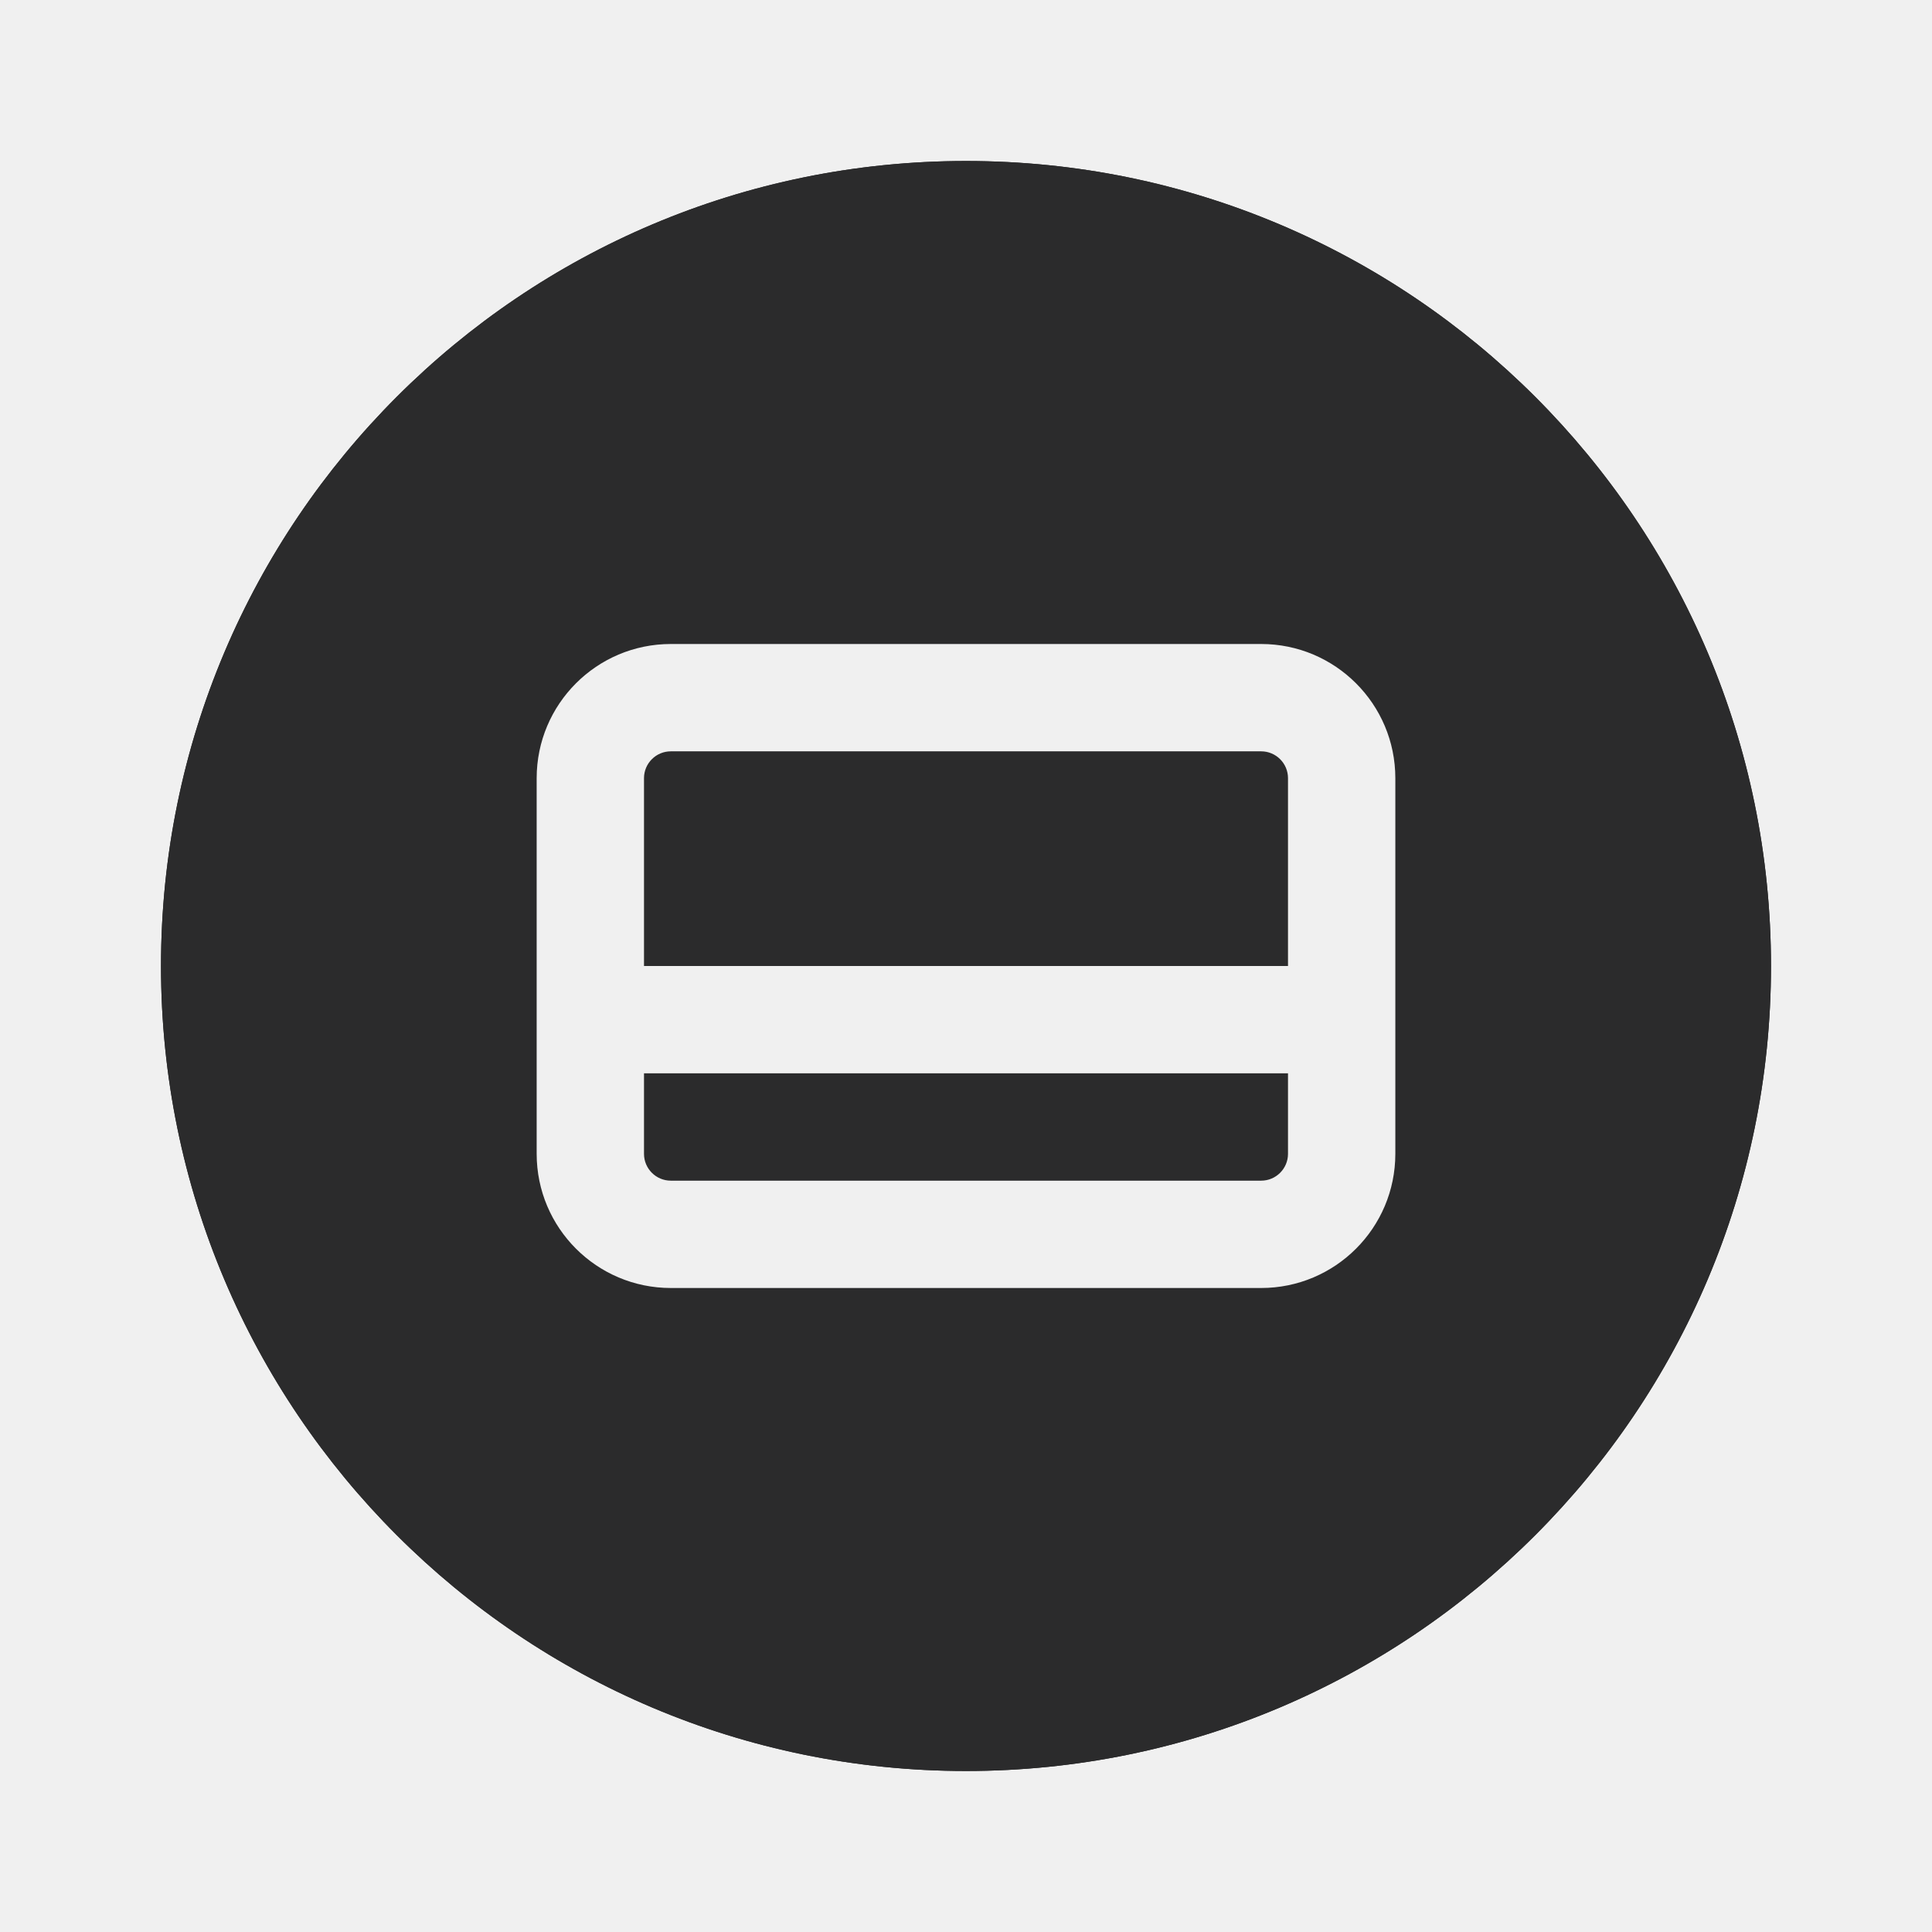
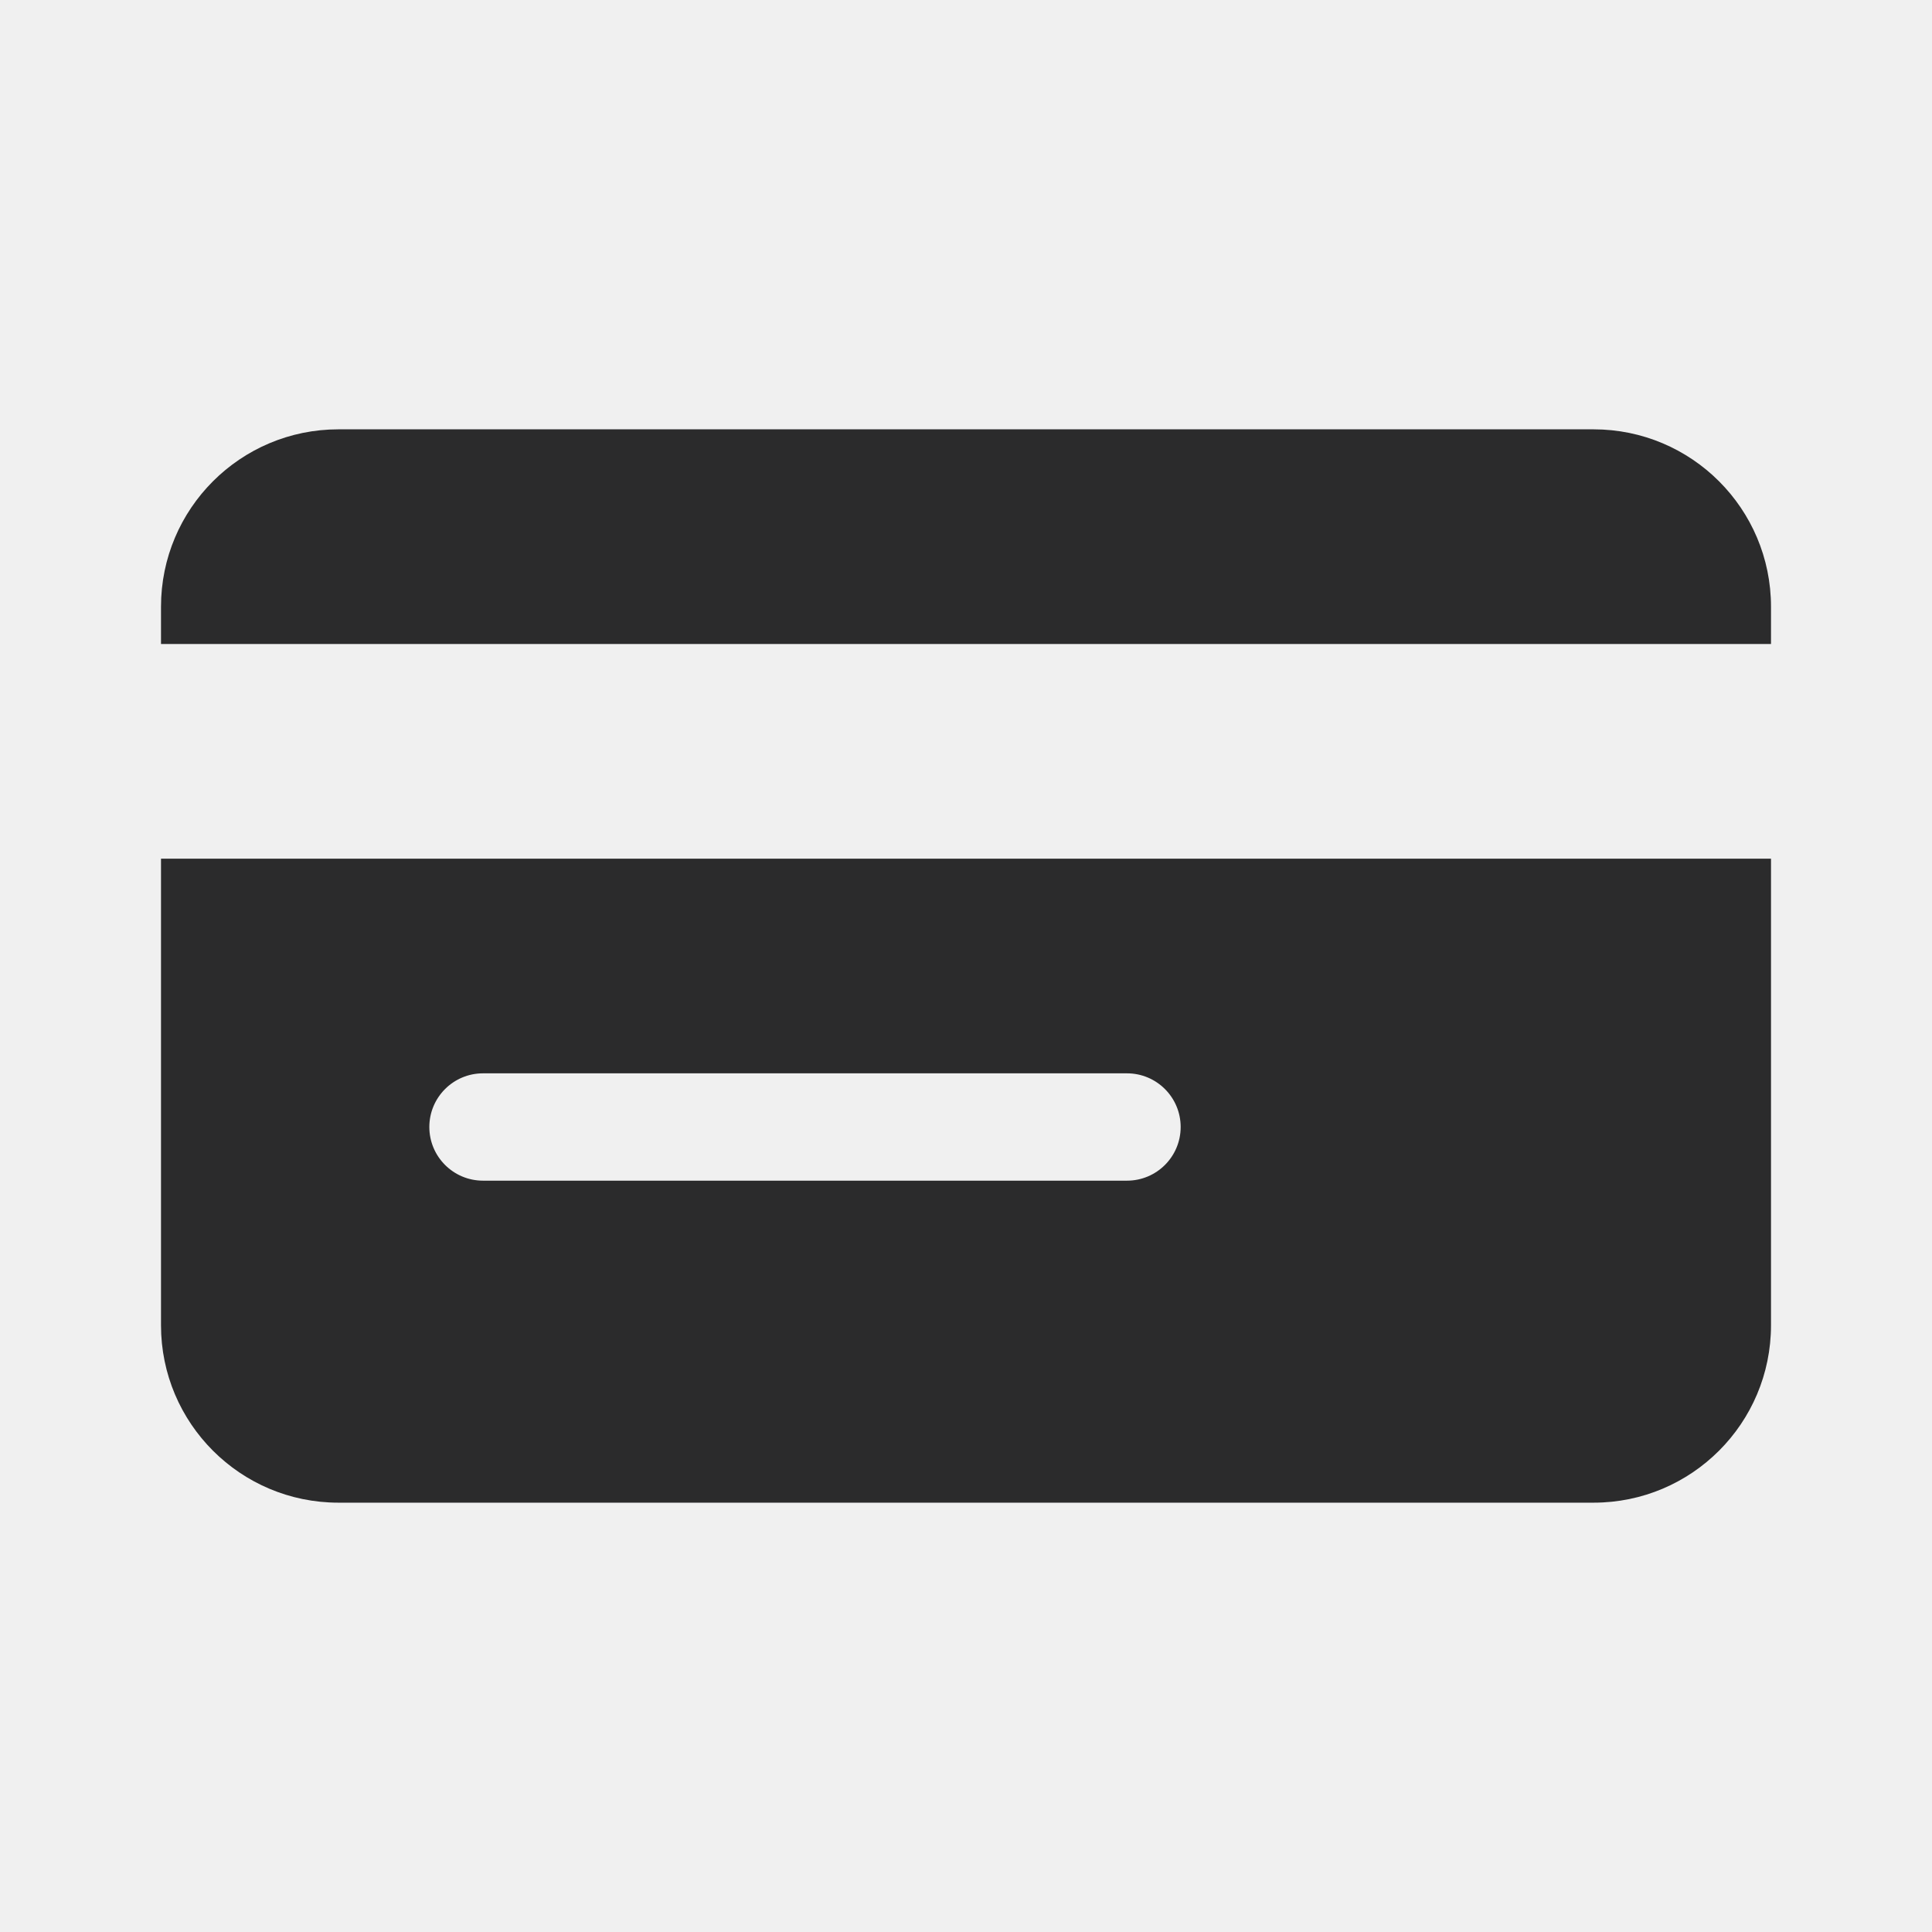
<svg xmlns="http://www.w3.org/2000/svg" width="18" height="18" viewBox="0 0 18 18" fill="none">
-   <path fill-rule="evenodd" clip-rule="evenodd" d="M9 15.5C12.59 15.5 15.5 12.59 15.5 9C15.5 5.41 12.59 2.5 9 2.5C5.41 2.5 2.5 5.41 2.5 9C2.5 12.59 5.41 15.5 9 15.5ZM9 16.5C13.142 16.5 16.5 13.142 16.5 9C16.5 4.858 13.142 1.5 9 1.5C4.858 1.5 1.5 4.858 1.5 9C1.5 13.142 4.858 16.5 9 16.5Z" fill="#2B2B2C" />
-   <path fill-rule="evenodd" clip-rule="evenodd" d="M16.5 9C16.5 13.142 13.142 16.5 9 16.5C4.858 16.5 1.5 13.142 1.5 9C1.5 4.858 4.858 1.5 9 1.5C13.142 1.5 16.5 4.858 16.5 9ZM5 9.5V7.25C5 6.56 5.56 6 6.25 6H11.75C12.44 6 13 6.56 13 7.25V9.5V10.75C13 11.44 12.44 12 11.75 12H6.25C5.56 12 5 11.44 5 10.75V9.5ZM12 10V10.75C12 10.888 11.888 11 11.75 11H6.25C6.112 11 6 10.888 6 10.75V10H12ZM12 9H6V7.25C6 7.112 6.112 7 6.25 7H11.75C11.888 7 12 7.112 12 7.25V9Z" fill="#2B2B2C" />
+   <g clip-path="url(#clip0_6924_178)">
+     <path fill-rule="evenodd" clip-rule="evenodd" d="M3.153 4C2.24 4 1.5 4.74 1.5 5.653V6H16.5V5.653C16.5 4.74 15.76 4 14.847 4H3.153ZM1.5 12.347V8H16.5V12.347C16.5 13.26 15.76 14 14.847 14H3.153C2.24 14 1.5 13.26 1.5 12.347ZM4.5 10C4.224 10 4 10.224 4 10.5C4 10.776 4.224 11 4.5 11H10.5C10.776 11 11 10.776 11 10.5C11 10.224 10.776 10 10.5 10H4.5Z" fill="#2B2B2C" />
+   </g>
+   <defs>
+     <clipPath id="clip0_6924_178">
+       <rect width="18" height="18" fill="white" />
+     </clipPath>
+   </defs>
</svg>
